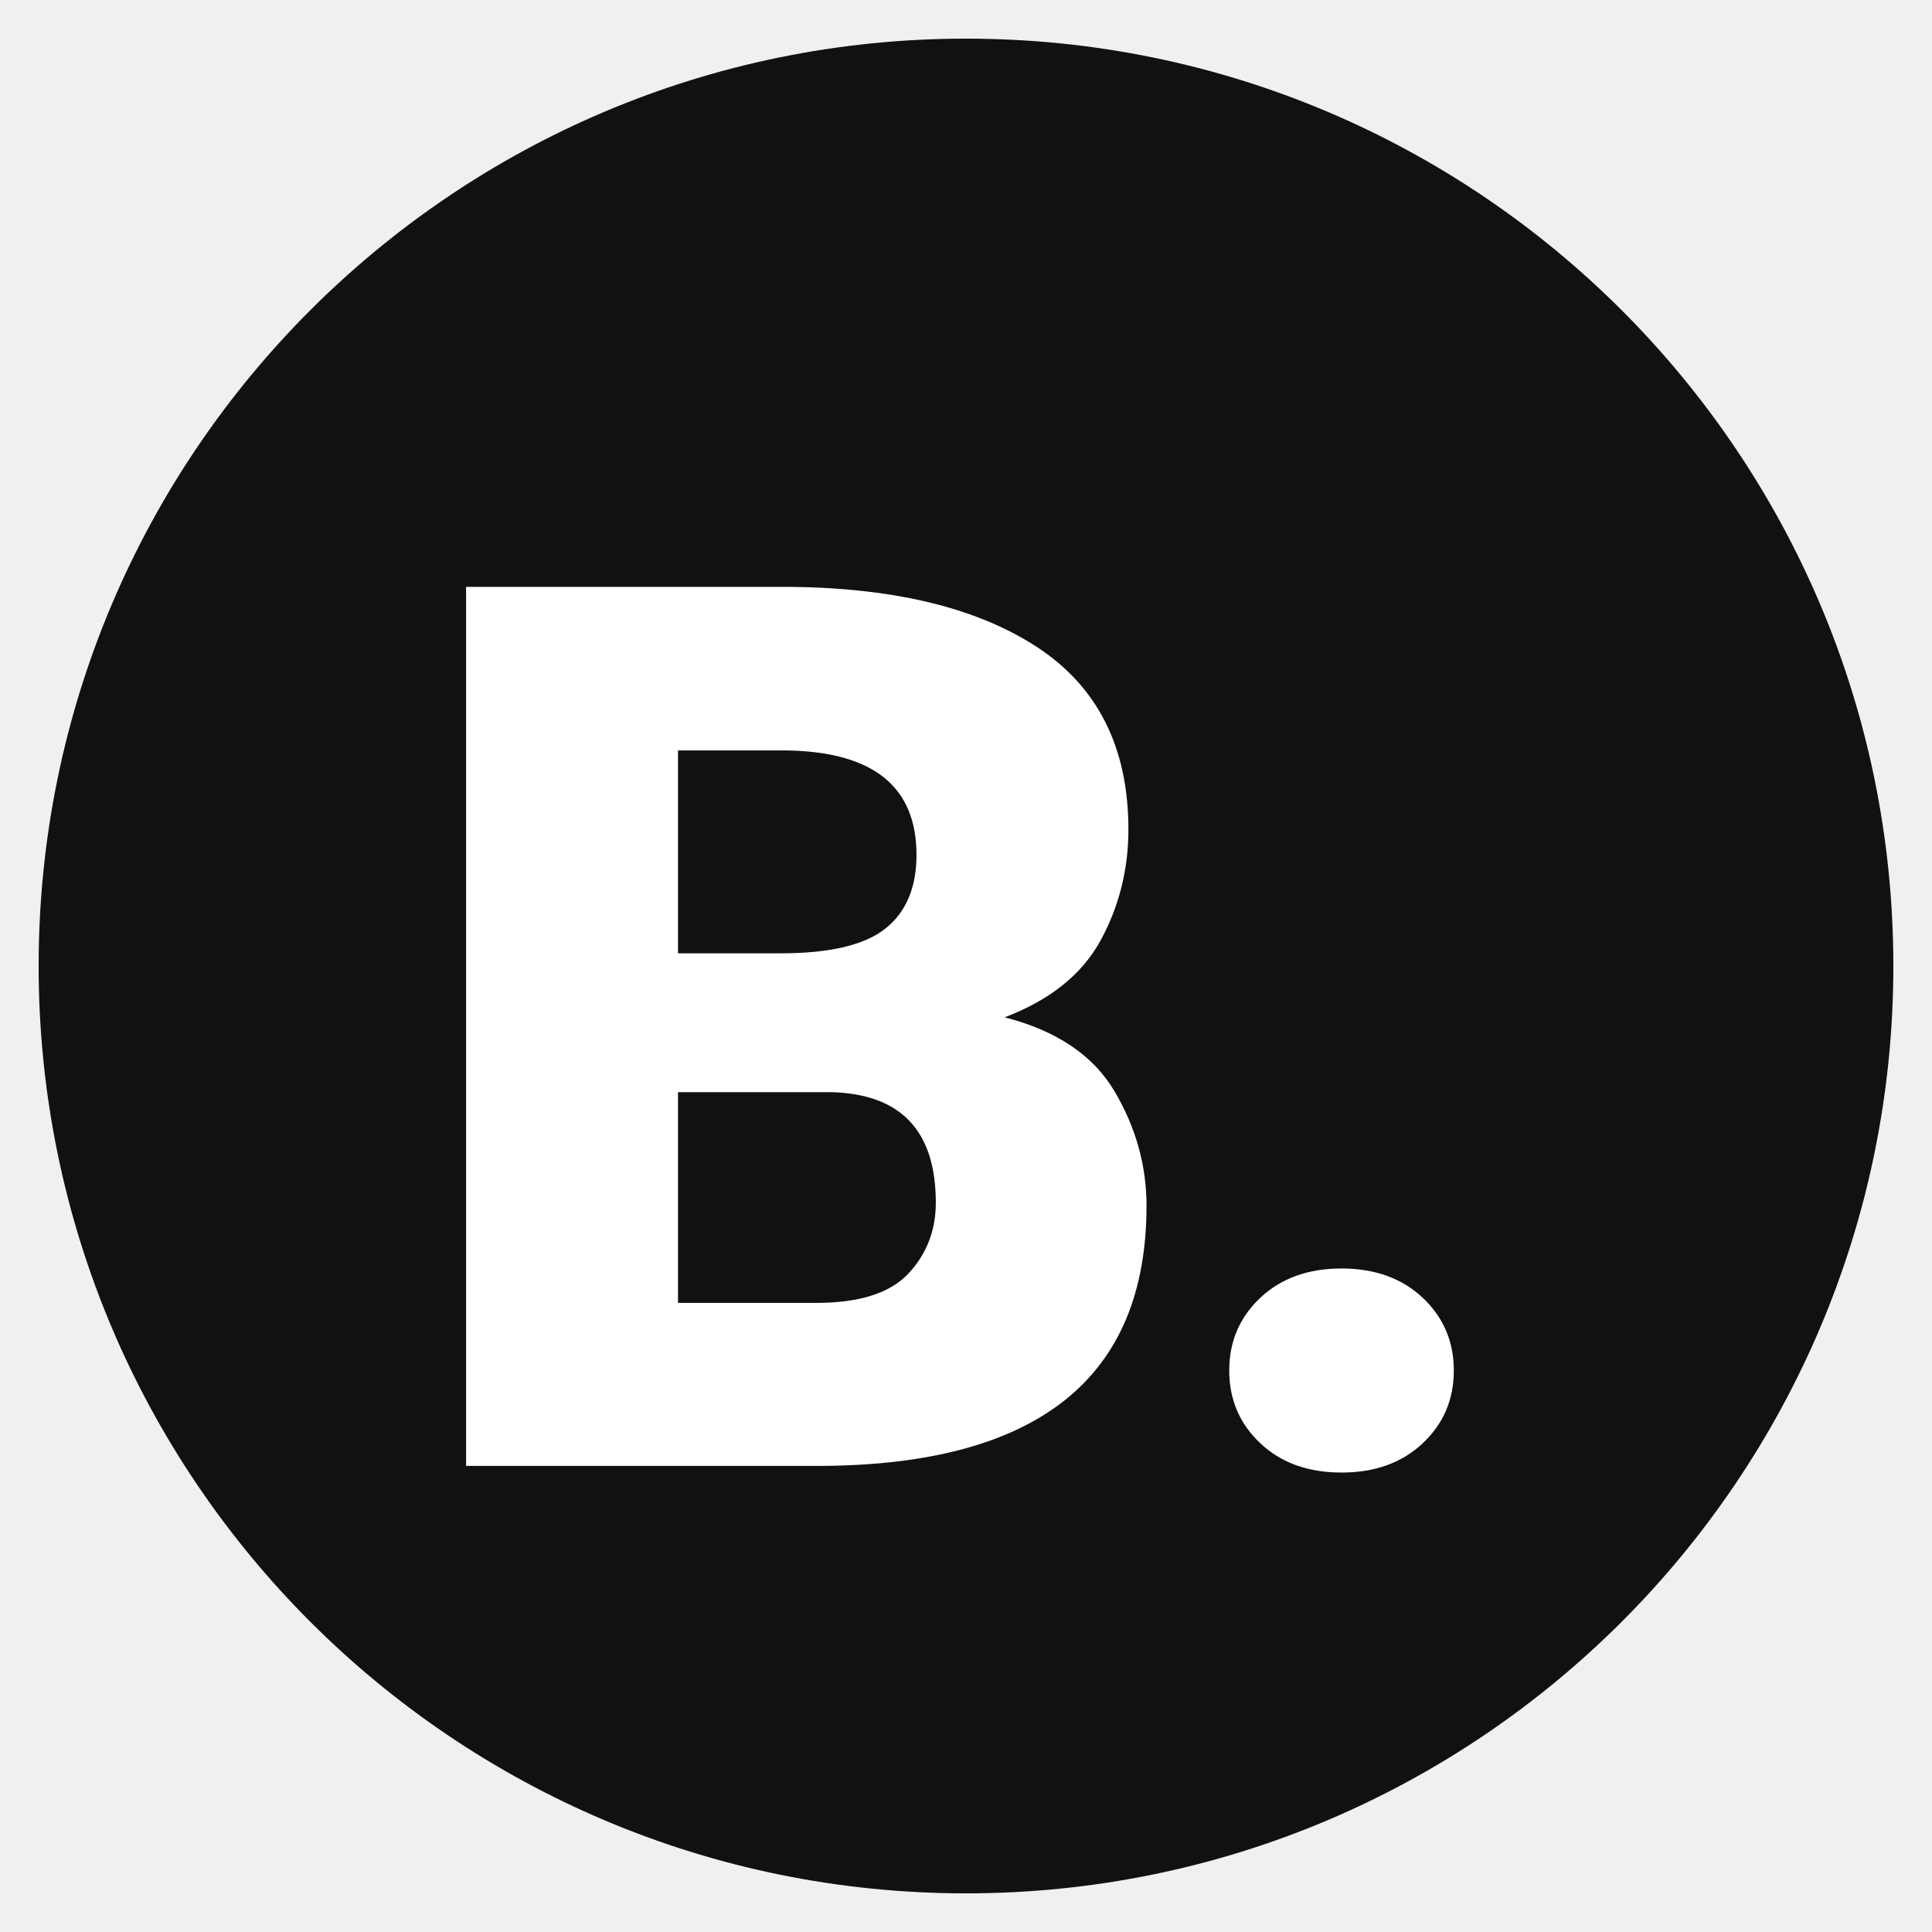
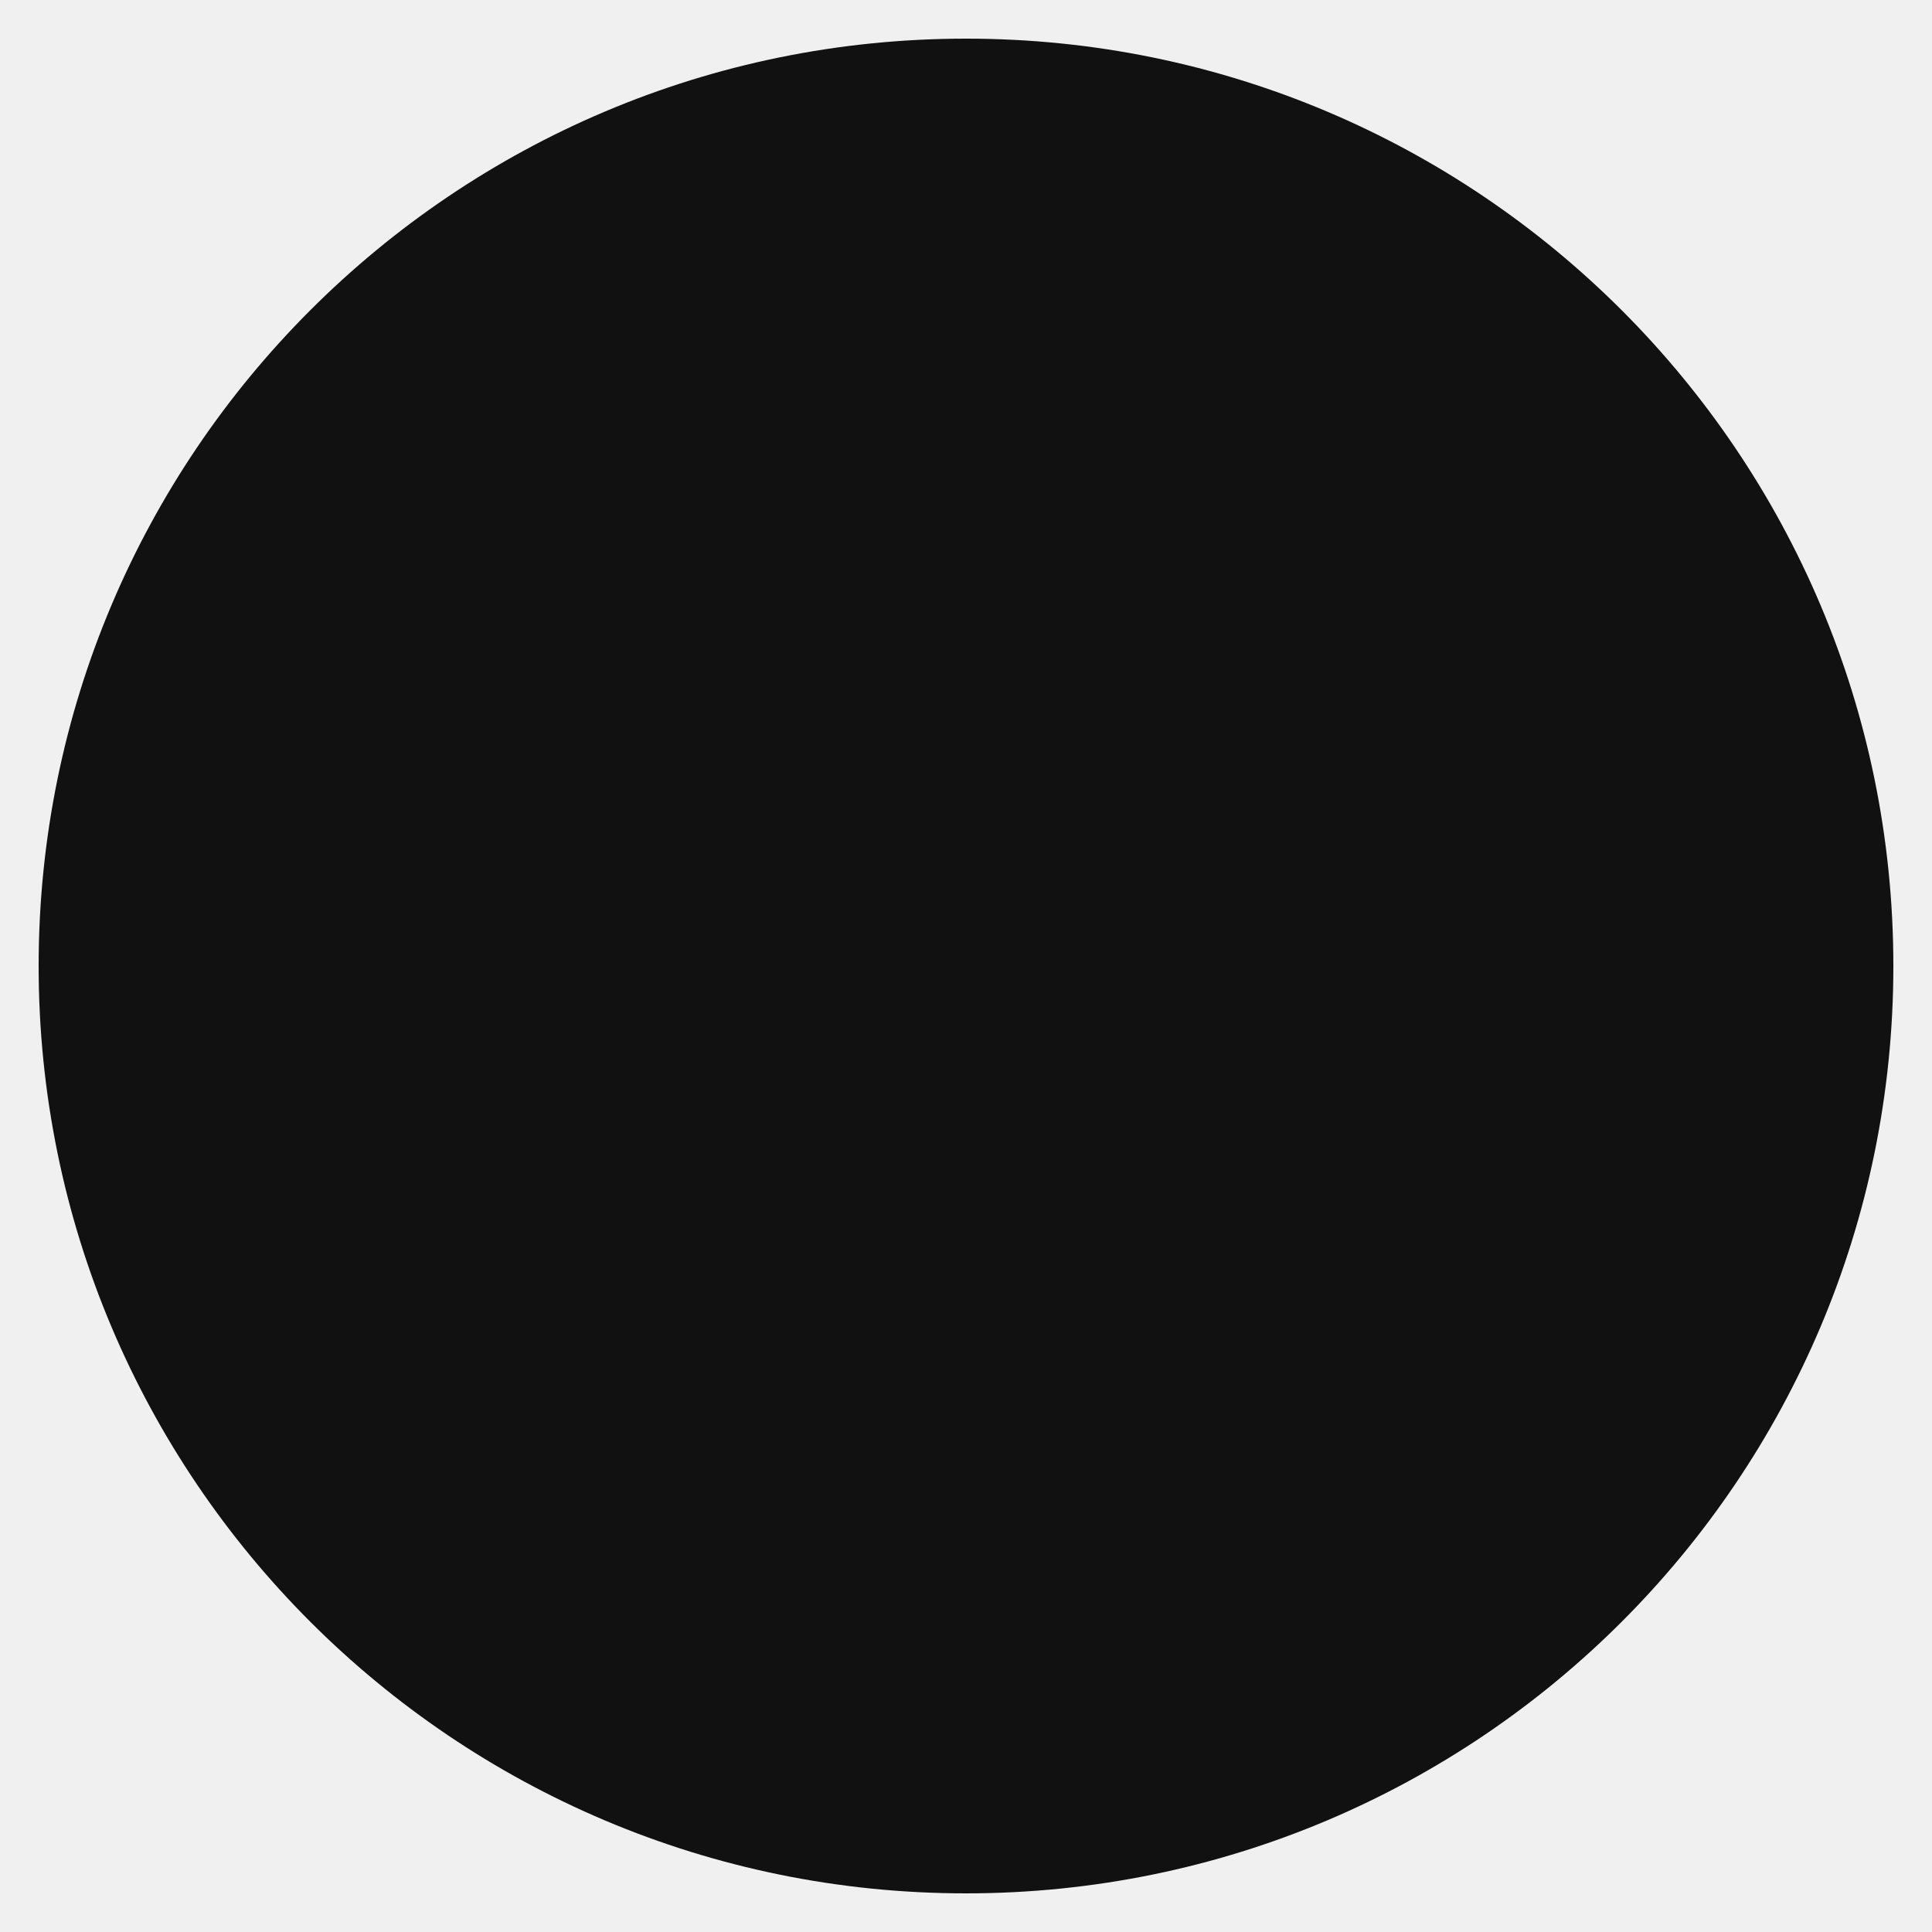
<svg xmlns="http://www.w3.org/2000/svg" viewBox="0 0 100 100">
  <style>
-         /* 1. 默认状态 (浅色模式, 对应方案 2) */
-         /* 显示黑色圆形底座 */
+         /* 1. 默认状态 (浅色模式, 对应方案 4) */
        .black-circle { display: block; fill: #111; }
-         /* 隐藏白色圆形底座 */
        .white-circle { display: none; fill: #fff; }
-         /* 显示白色“B.”文本 */
-         .white-text { display: block; fill: #fff; }
-         /* 隐藏黑色“B.”文本 */
-         .black-text { display: none; fill: #111; }
+         /* 显示白色剪刀剪影 (基于 Mizutani 剪刀简化而来的闭合刀刃路径) */
+         .white-scissors { display: block; fill: #fff; }
+         .black-scissors { display: none; fill: #111; }

-         /* 2. 🧠 极客魔法：媒体查询，当用户启用深色模式时自动执行 (对应方案 1) */
+         /* 2. 🧠 极客魔法：媒体查询，当用户启用深色模式时自动执行 (对应方案 3) */
        @media (prefers-color-scheme: dark) {
-             /* 隐藏黑色圆形底座 */
            .black-circle { display: none; }
-             /* 显示白色圆形底座 */
            .white-circle { display: block; }
-             /* 隐藏白色“B.”文本 */
-             .white-text { display: none; }
-             /* 显示黑色“B.”文本 */
-             .black-text { display: block; }
+             .white-scissors { display: none; }
+             .black-scissors { display: block; }
        }
    </style>
  <circle class="black-circle" cx="50" cy="50" r="48" />
  <circle class="white-circle" cx="50" cy="50" r="48" />
-   <text class="white-text" x="50%" y="54%" dominant-baseline="central" text-anchor="middle" font-family="system-ui, -apple-system, BlinkMacSystemFont, 'Segoe UI', Roboto, sans-serif" font-size="64" font-weight="900" letter-spacing="-2">B.</text>
-   <text class="black-text" x="50%" y="54%" dominant-baseline="central" text-anchor="middle" font-family="system-ui, -apple-system, BlinkMacSystemFont, 'Segoe UI', Roboto, sans-serif" font-size="64" font-weight="900" letter-spacing="-2">B.</text>
+   <path class="black-scissors" d="M38.5 20c-1.1 0-2.2.1-3.3.4s-2 .6-2.9 1c-1.8.8-3.3 2.1-4.4 3.8s-1.8 3.7-2.1 5.9c-.3 2.1-.2 4.3.4 6.3.6 1.9 1.6 3.7 3 5.3s3.1 2.9 5.2 3.9 4.3 1.5 6.6 1.5c1.1 0 2.2-.1 3.3-.4s2-.6 2.9-1.1c1.8-.8 3.3-2.1 4.4-3.8s1.8-3.7 2.1-5.9c.3-2.1.2-4.3-.4-6.3-.6-1.9-1.6-3.7-3-5.3s-3.1-2.9-5.2-3.9-4.3-1.5-6.6-1.5zM22.2 46c-1.1.1-2.2.3-3.2.7s-1.9.9-2.7 1.5c-1.6 1.1-2.9 2.6-3.7 4.3S11.4 56 11.4 58s.5 4 1.4 5.7c.9 1.7 2.2 3.1 3.7 4.3 1.5 1.1 3.3 2 5.2 2.6s3.9.8 6 1c1.1-.1 2.2-.3 3.2-.7s1.9-.9 2.7-1.5c1.6-1.1 2.9-2.6 3.7-4.3s1.2-3.6 1.2-5.7-.5-4-1.4-5.7c-.9-1.7-2.2-3.1-3.7-4.3-1.5-1.1-3.3-2-5.2-2.6s-3.9-.8-6-1zm30.3 34c-1.1.1-2.2.3-3.2.7s-1.9.9-2.7 1.5c-1.6 1.1-2.9 2.6-3.7 4.3S41.7 90 41.7 92s.5 4 1.4 5.7c.9 1.7 2.2 3.1 3.7 4.3 1.5 1.1 3.3 2 5.2 2.6s3.9.8 6 1c1.1-.1 2.2-.3 3.2-.7s1.9-.9 2.7-1.5c1.6-1.1 2.9-2.6 3.7-4.3s1.2-3.6 1.2-5.7-.5-4-1.4-5.7c-.9-1.7-2.2-3.1-3.7-4.3-1.5-1.1-3.3-2-5.2-2.6s-3.9-.8-6-1z" />
+   <path class="white-scissors" d="[...同上一个 path 的 d 属性...]" fill="none" />
</svg>
